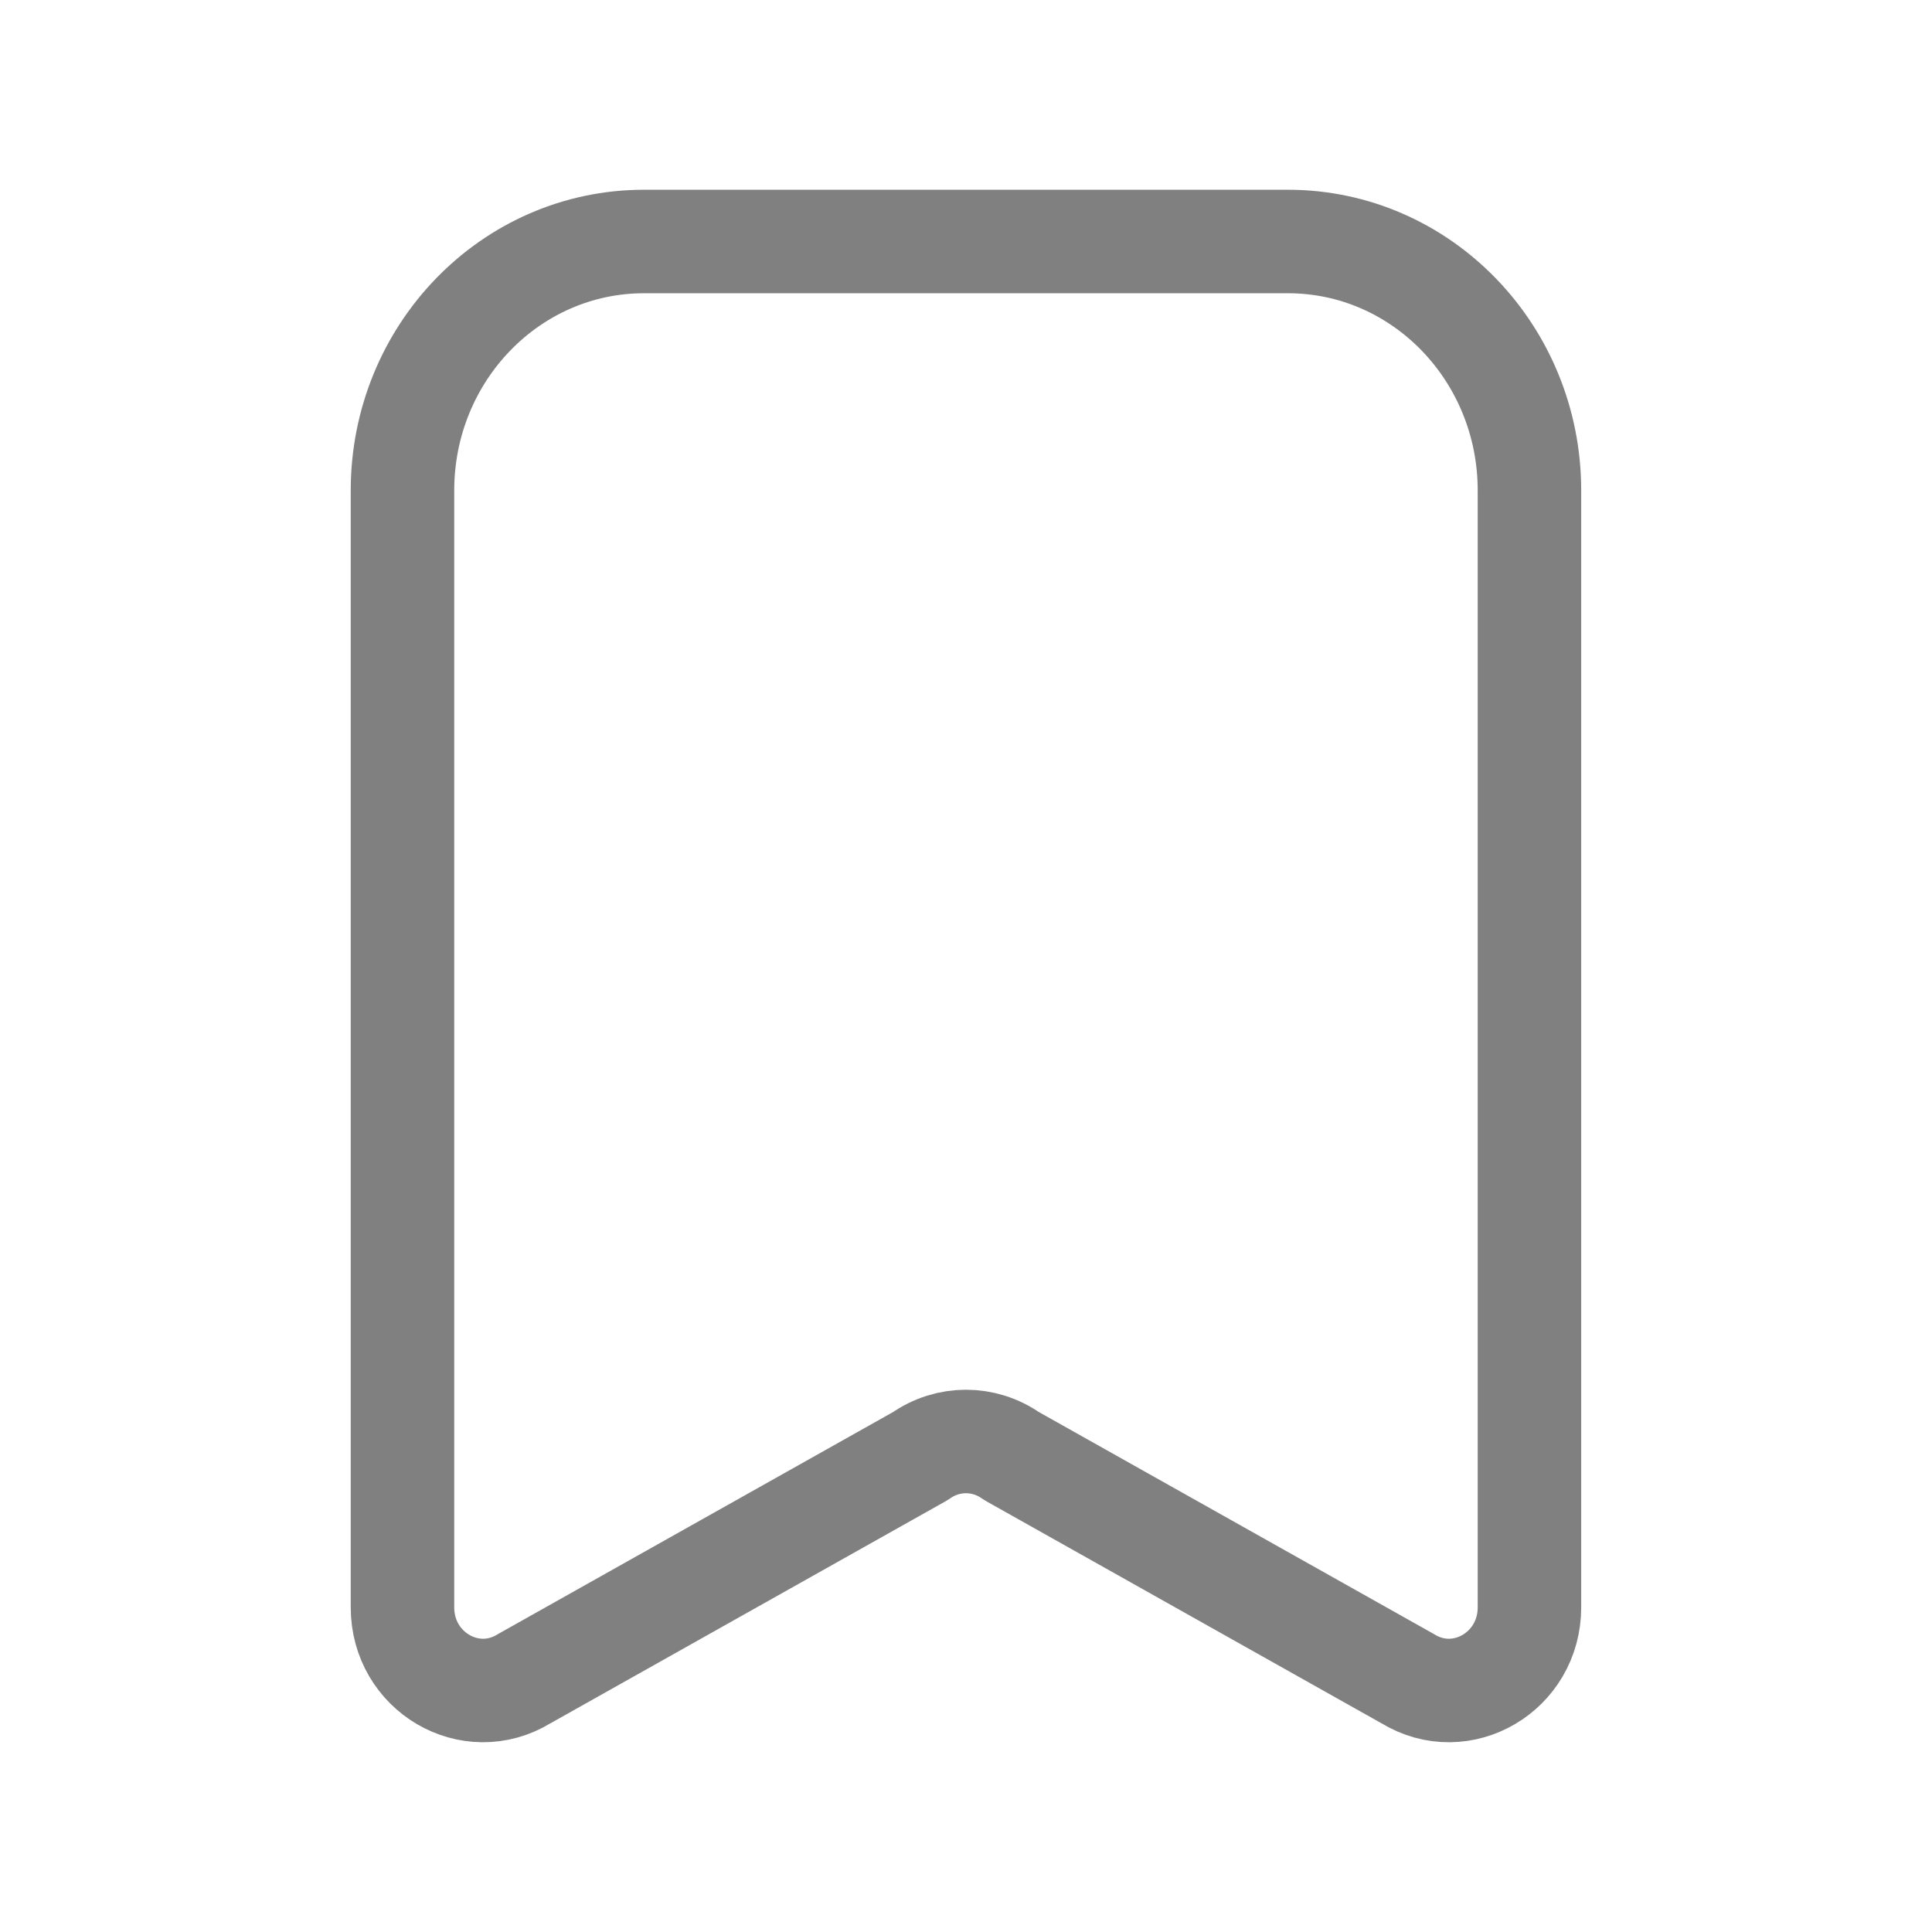
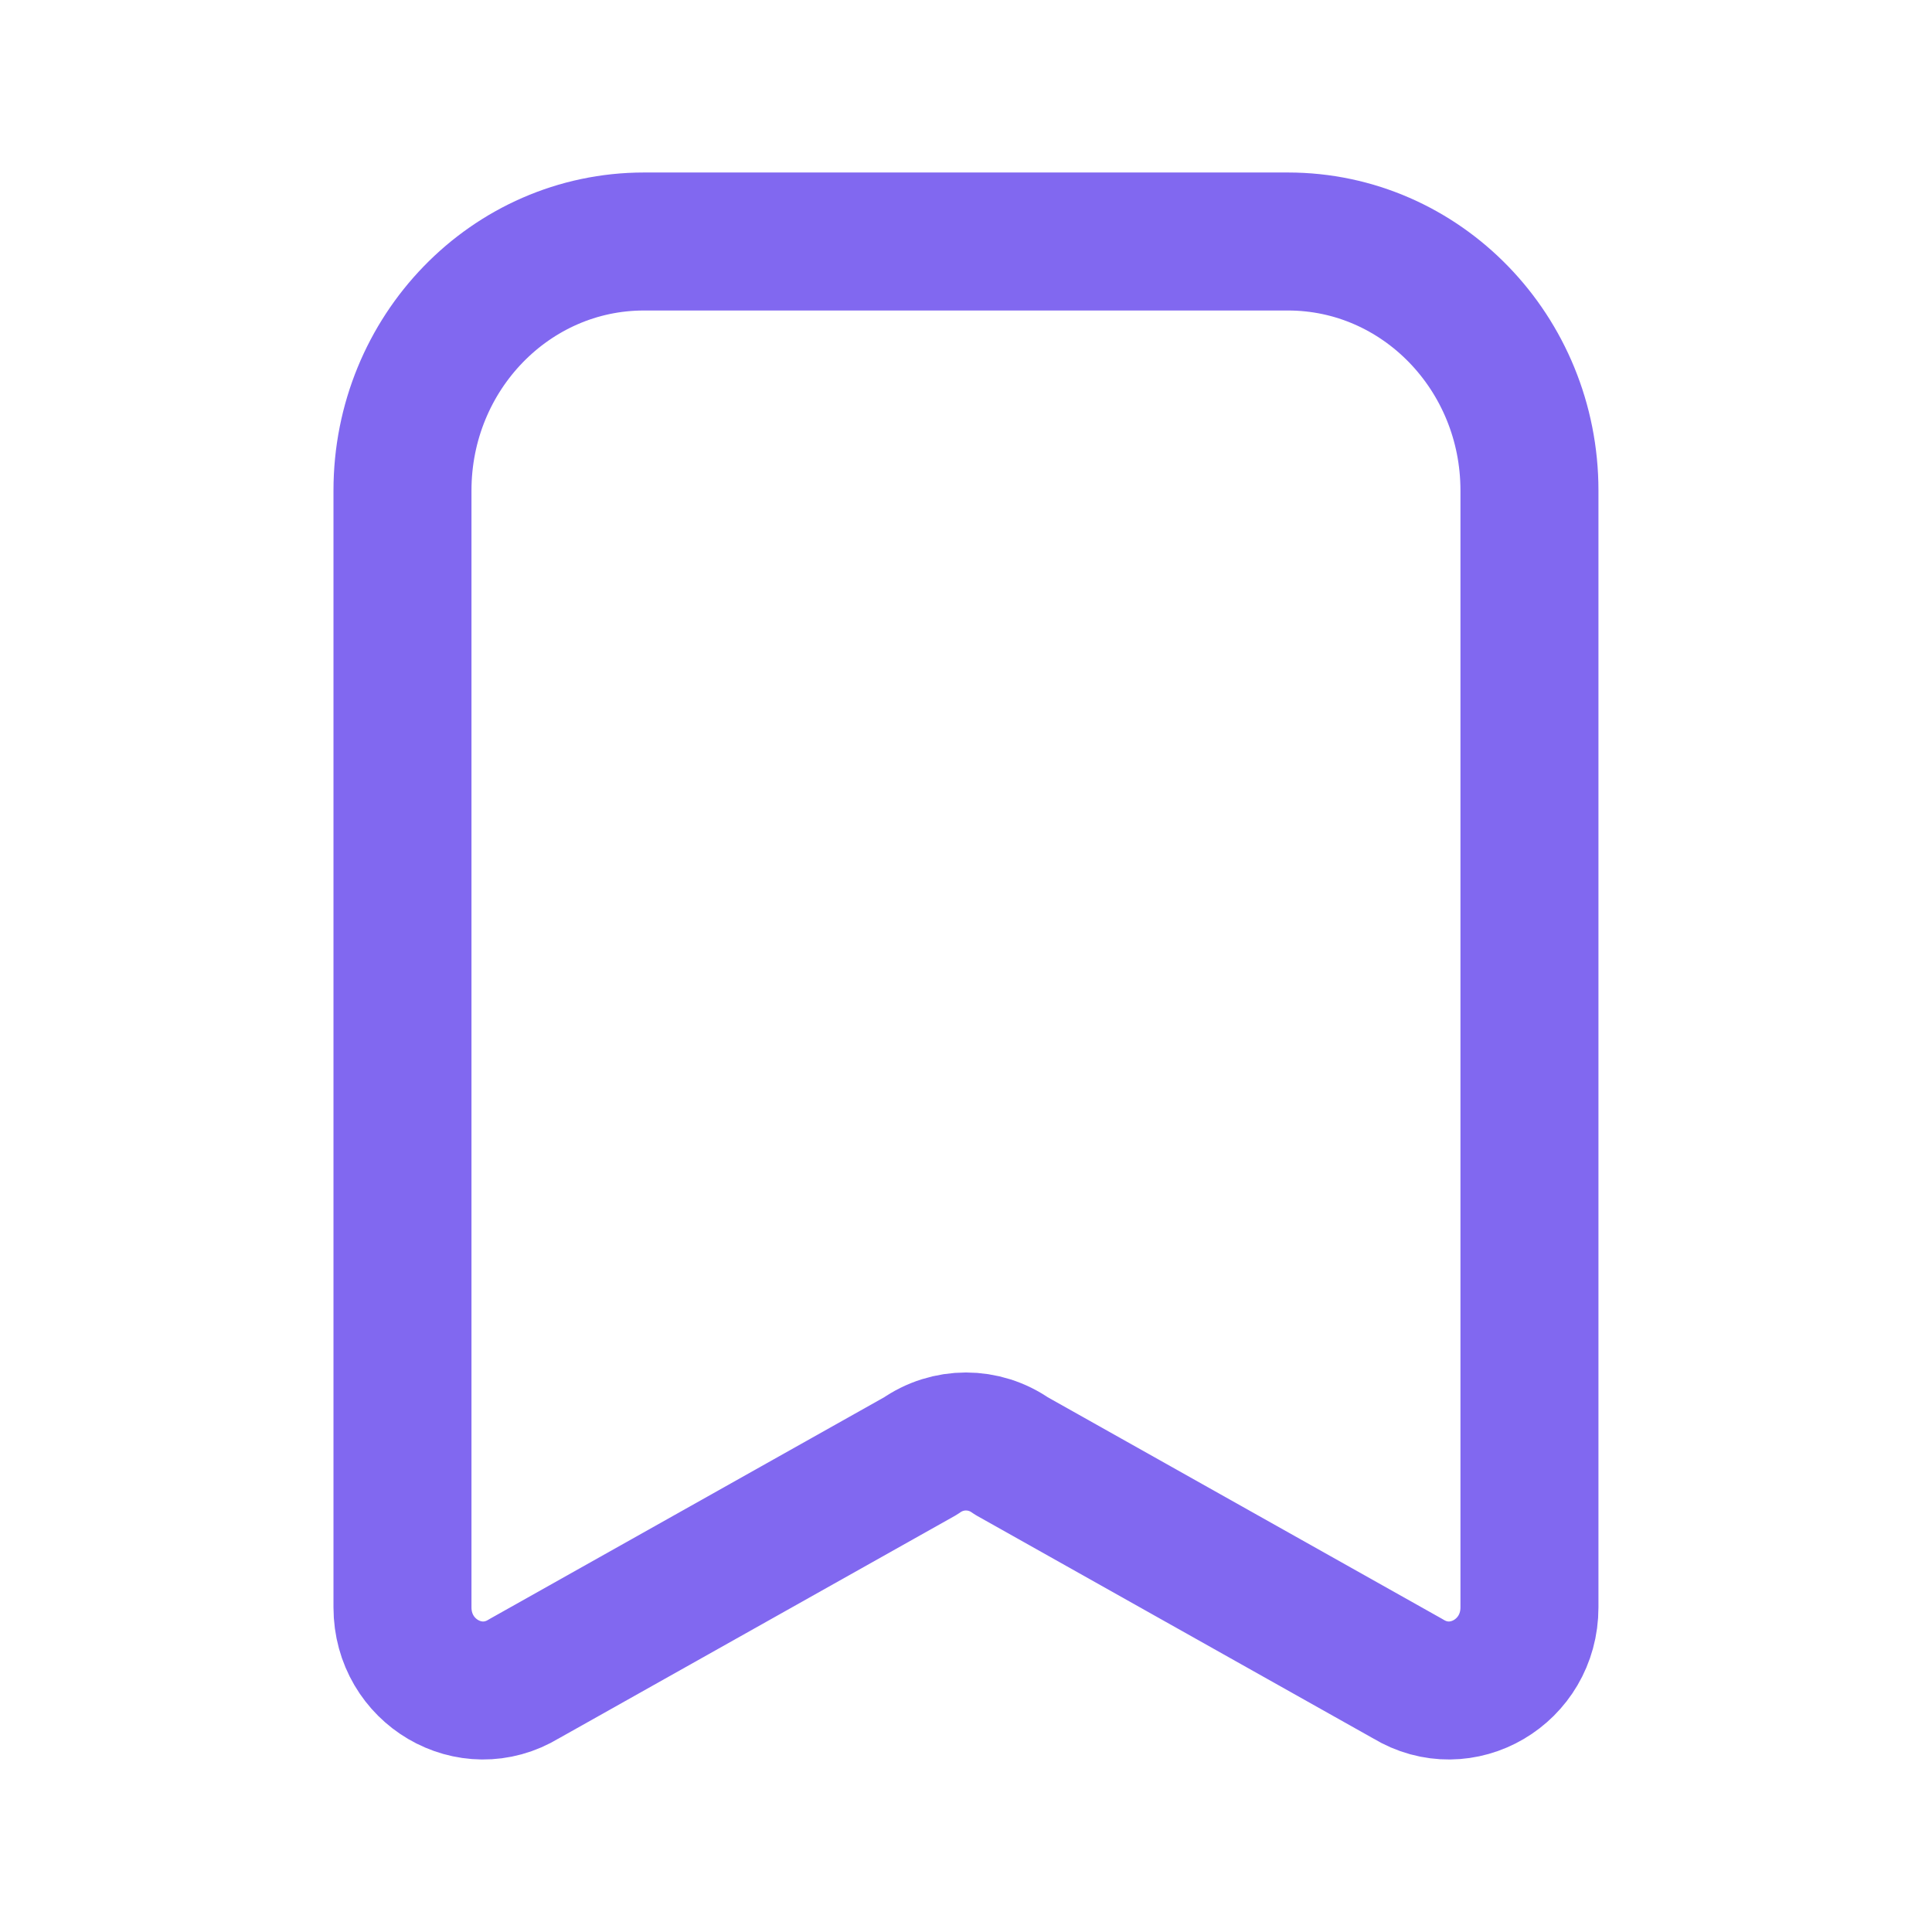
<svg xmlns="http://www.w3.org/2000/svg" width="28" height="28" viewBox="0 0 28 28" fill="none">
-   <path d="M20.404 24.33L14.658 21.101C14.261 20.821 13.738 20.821 13.341 21.101L7.595 24.33C6.817 24.805 5.833 24.228 5.833 23.295V7.109C5.833 5.116 7.4 3.5 9.333 3.5H18.666C20.599 3.5 22.166 5.116 22.166 7.109V23.295C22.166 24.228 21.182 24.805 20.404 24.33Z" stroke="#808080" stroke-width="1.5" stroke-linecap="round" stroke-linejoin="round" />
+   <path d="M20.404 24.33L14.658 21.101C14.261 20.821 13.738 20.821 13.341 21.101L7.595 24.33C6.817 24.805 5.833 24.228 5.833 23.295V7.109C5.833 5.116 7.4 3.5 9.333 3.5H18.666C20.599 3.5 22.166 5.116 22.166 7.109V23.295C22.166 24.228 21.182 24.805 20.404 24.33Z" stroke="#8168F0" stroke-width="2" stroke-linecap="round" stroke-linejoin="round" />
</svg>
